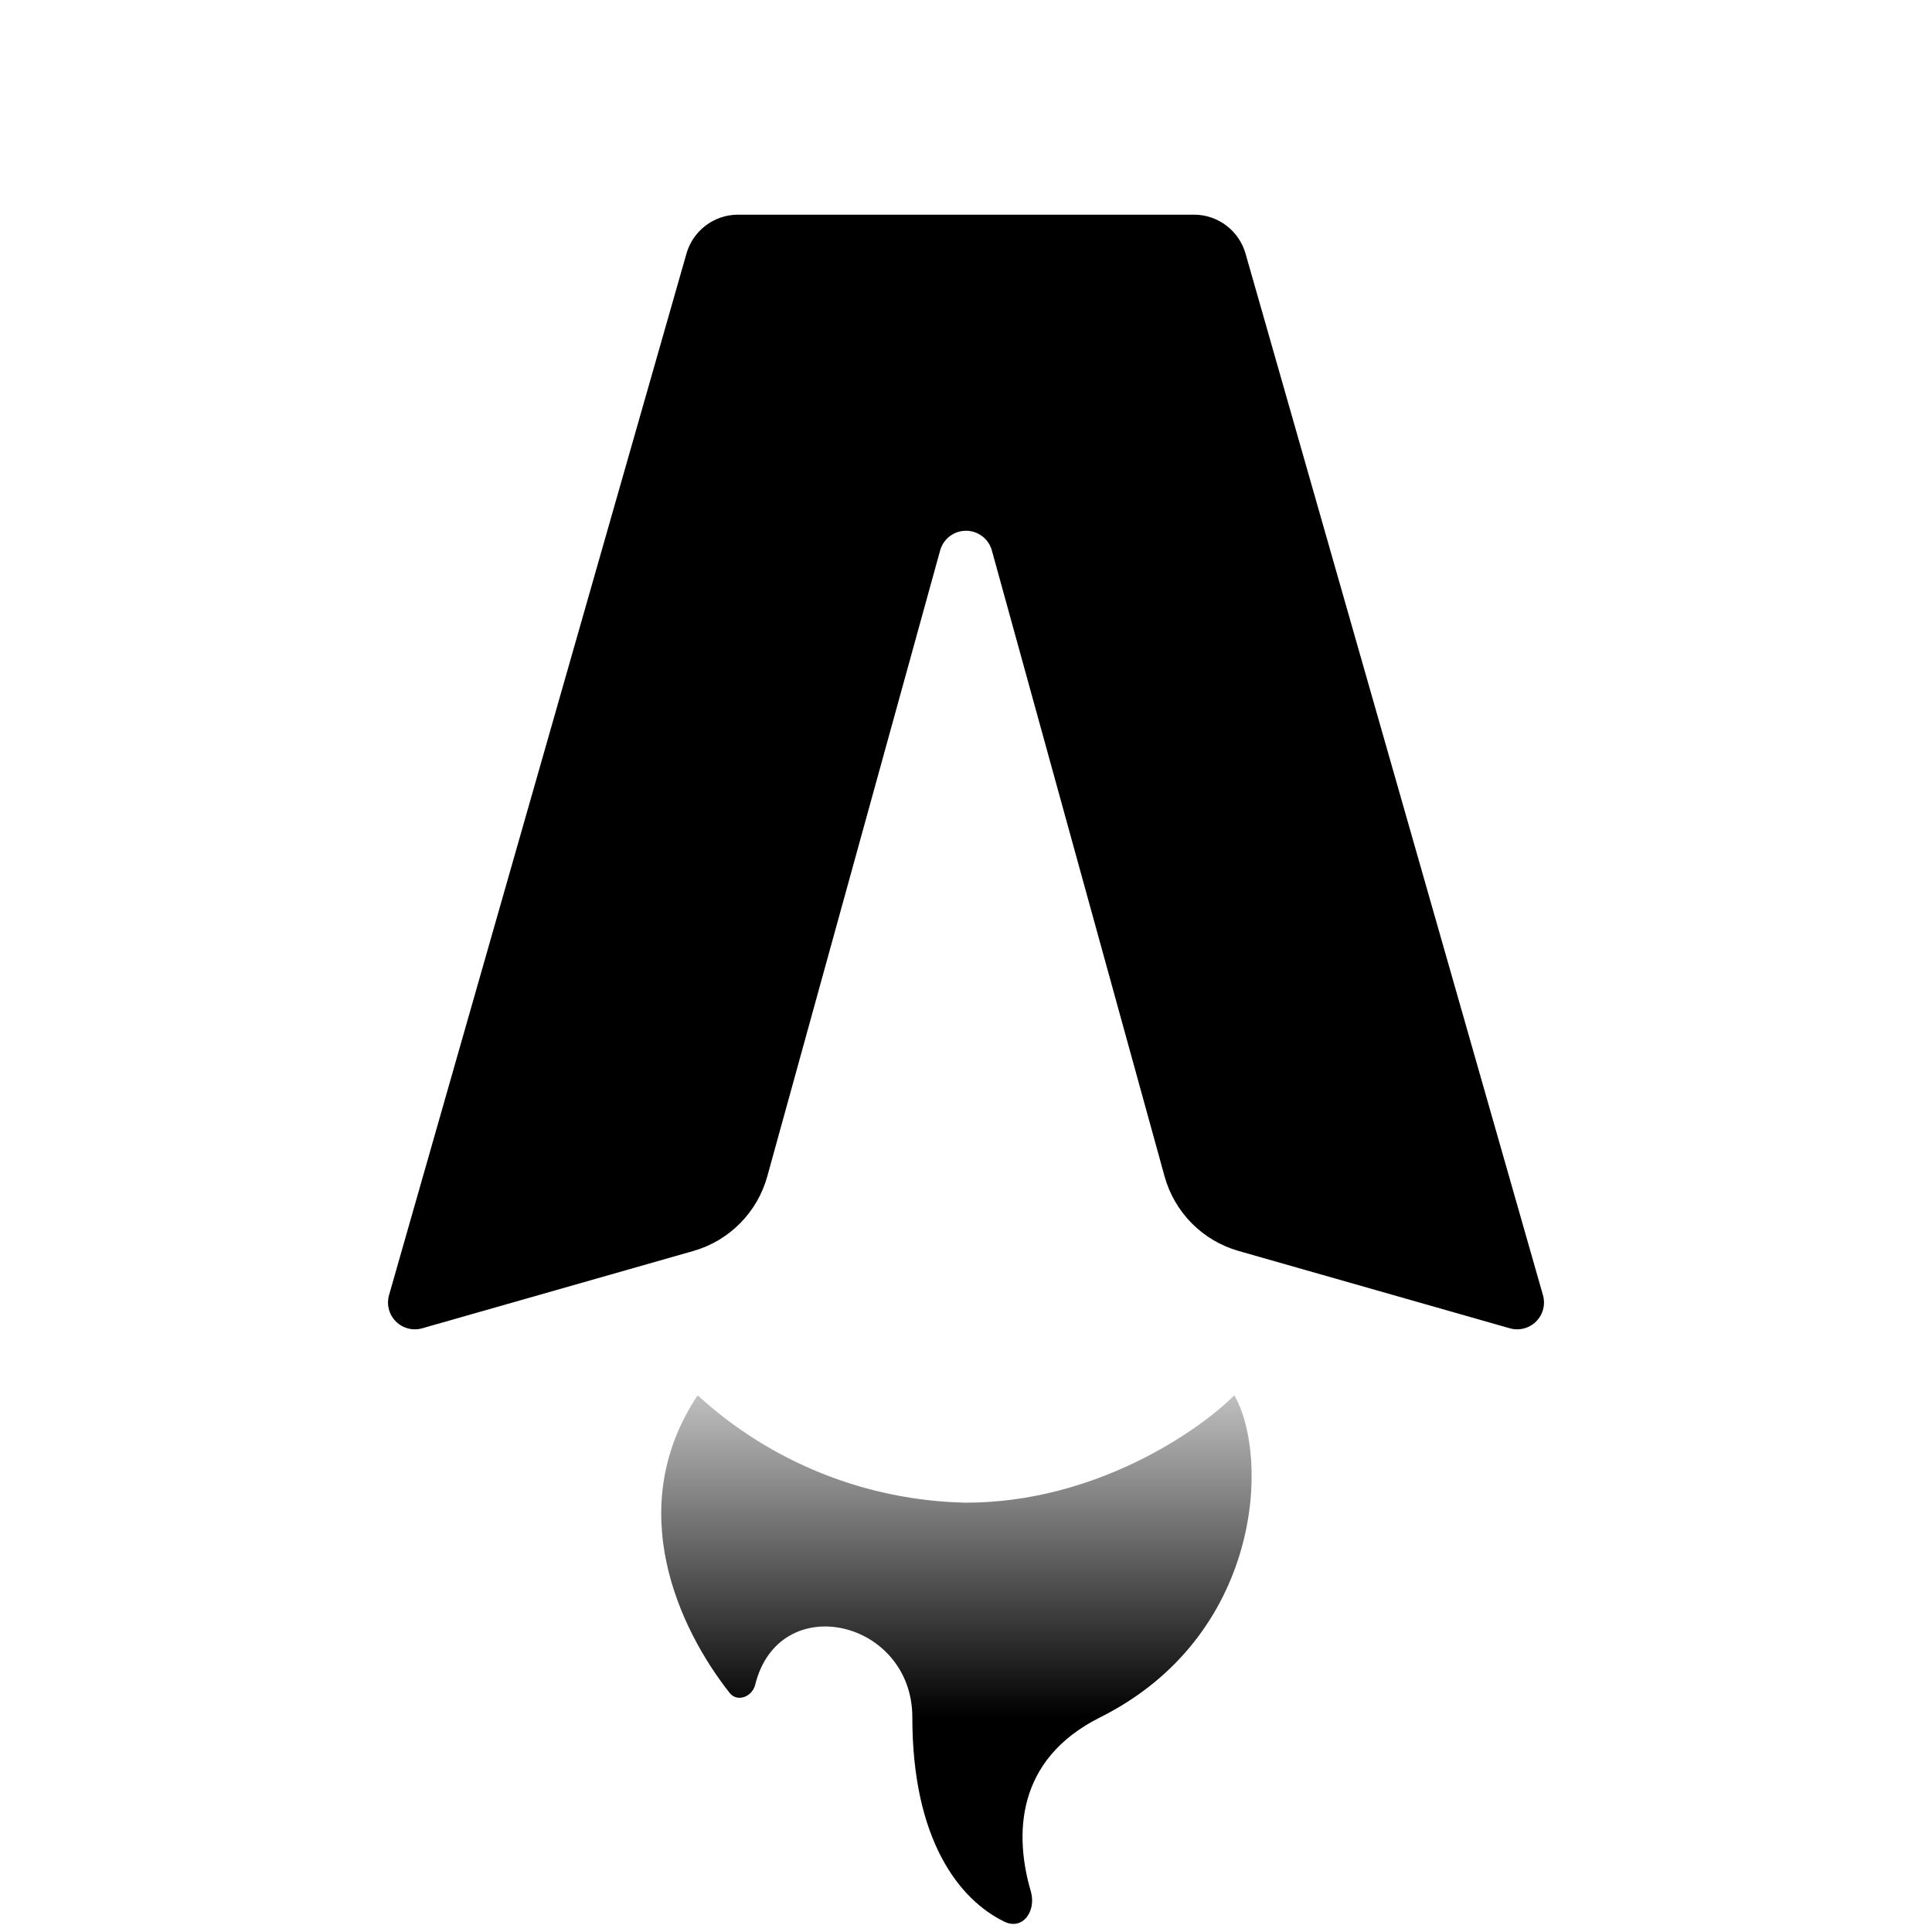
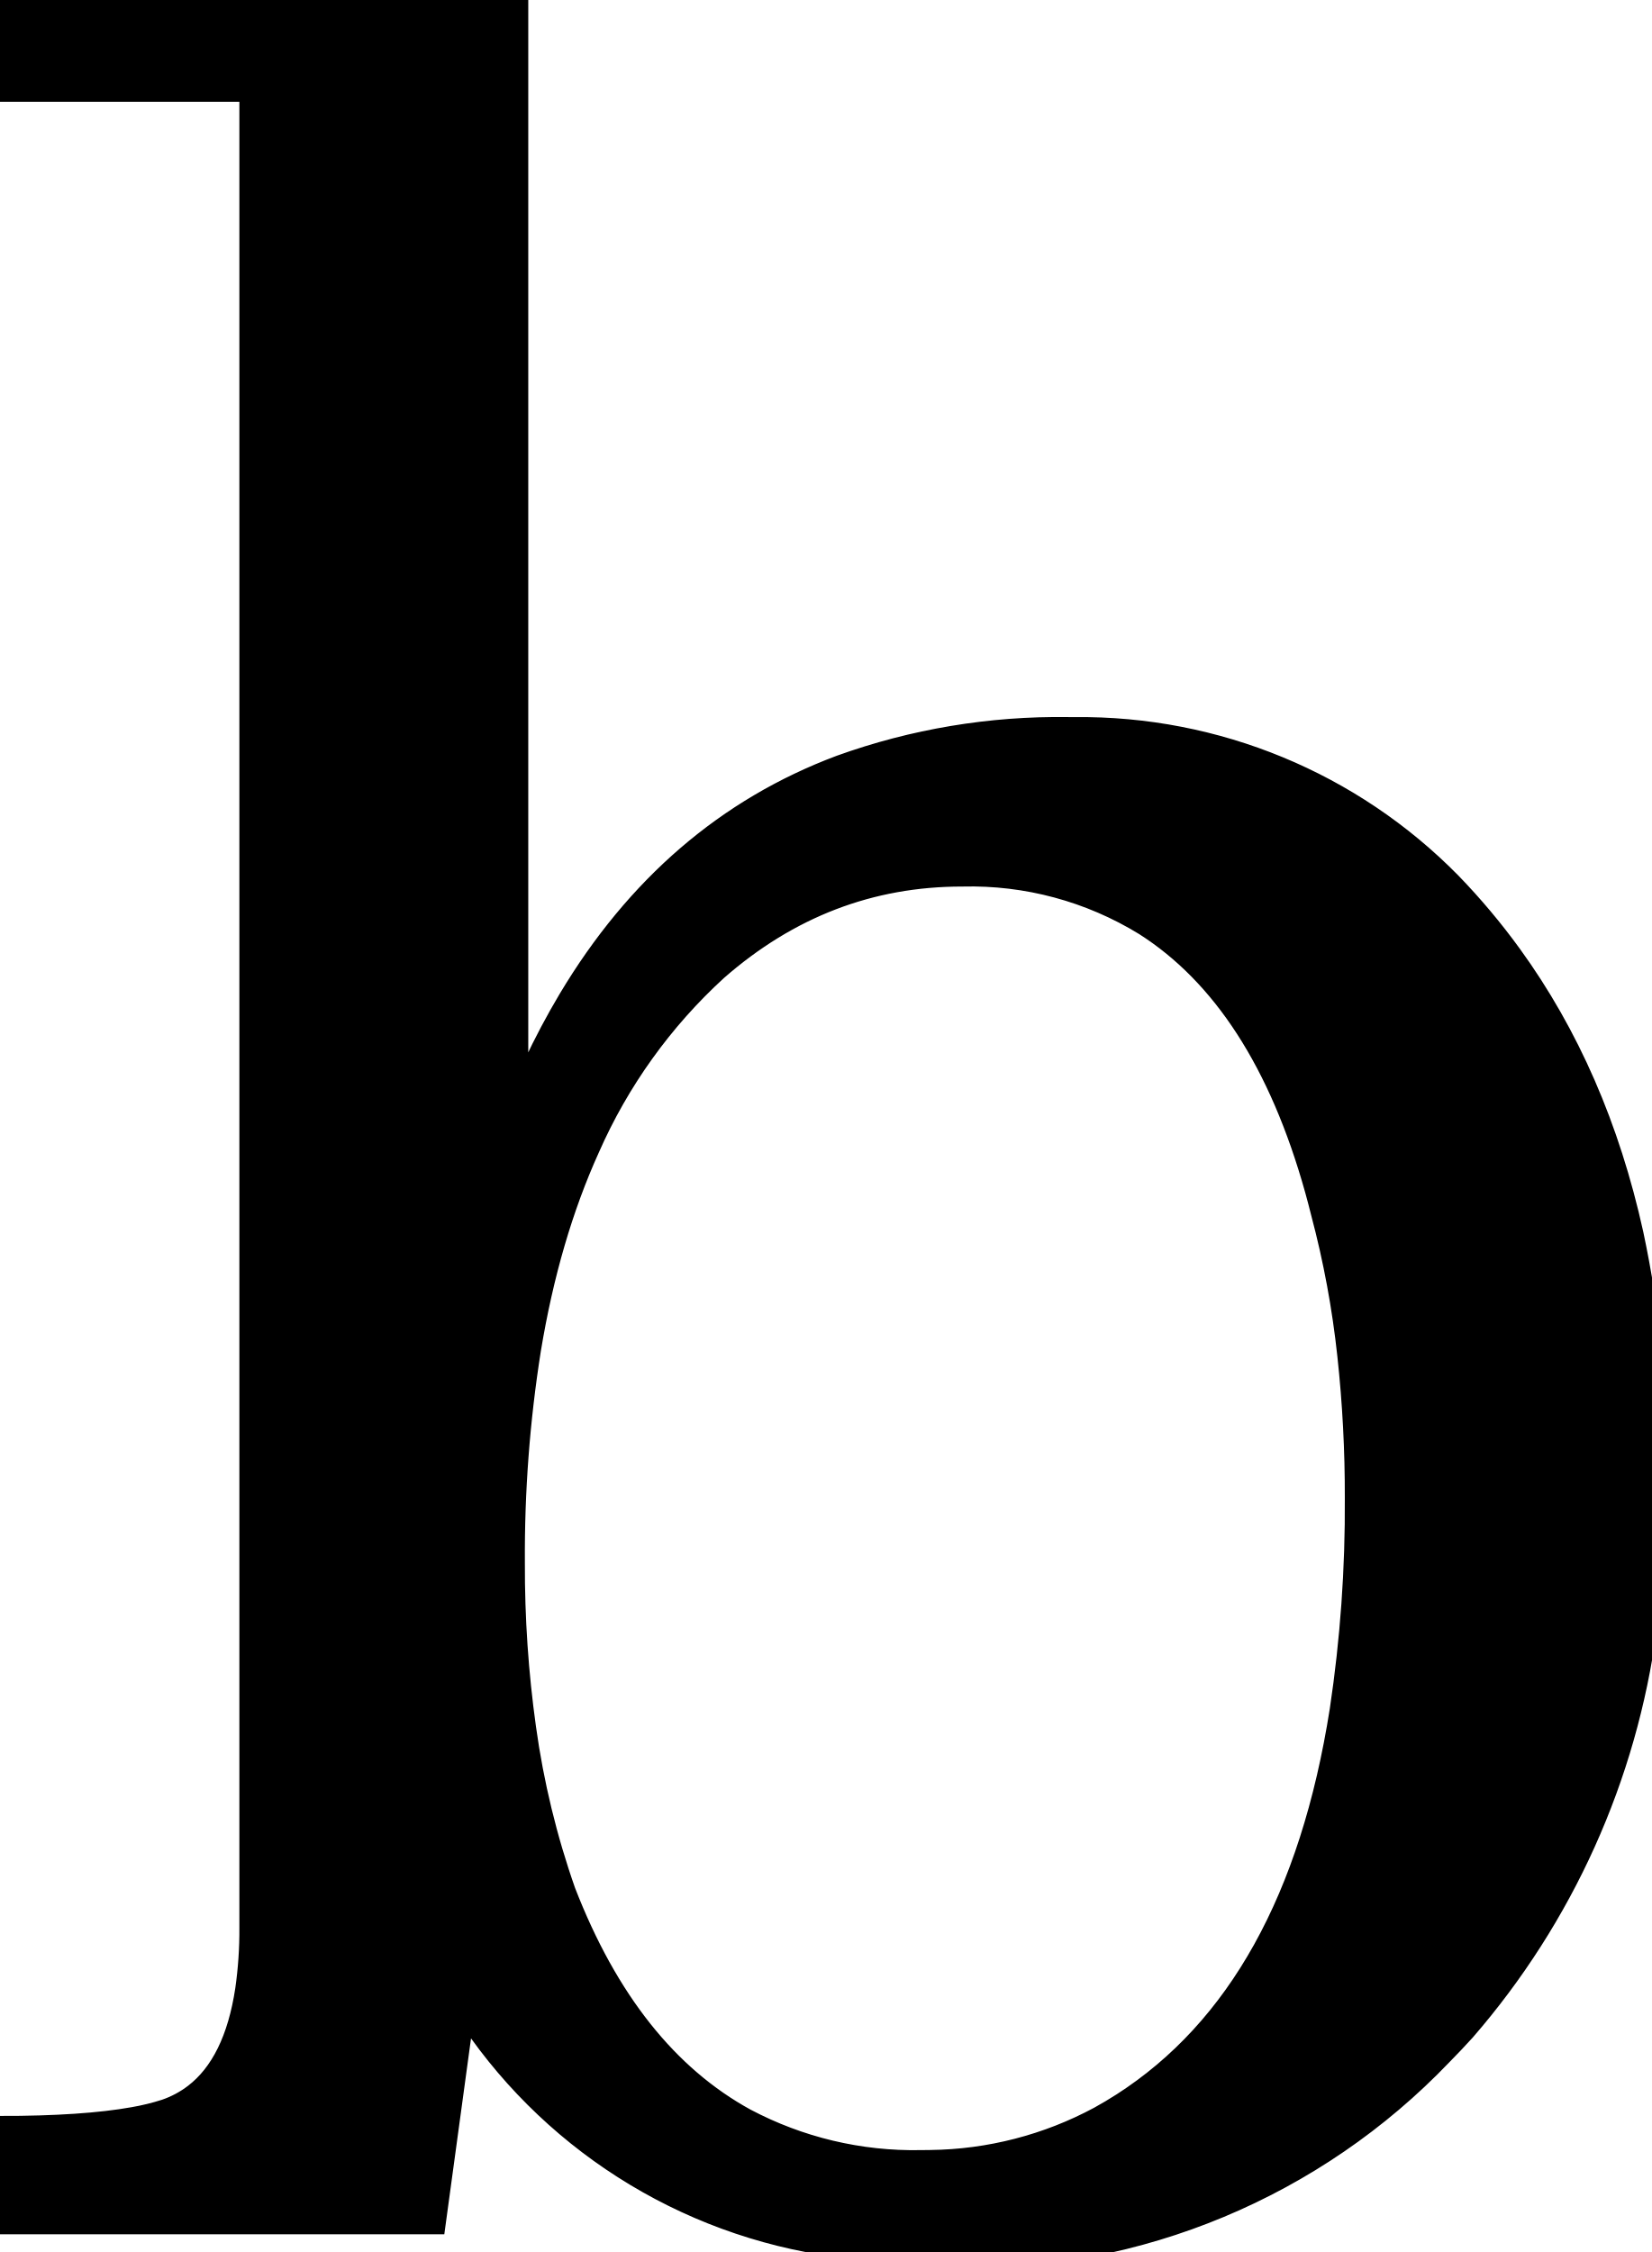
- <svg xmlns="http://www.w3.org/2000/svg" fill="none" viewBox="0 0 36 36">
-   <path fill="#000" d="M22.25 4h-8.5a1 1 0 0 0-.96.73l-5.54 19.4a.5.5 0 0 0 .62.62l5.05-1.44a2 2 0 0 0 1.38-1.4l3.22-11.66a.5.5 0 0 1 .96 0l3.22 11.67a2 2 0 0 0 1.38 1.39l5.05 1.44a.5.5 0 0 0 .62-.62l-5.54-19.4a1 1 0 0 0-.96-.73Z" />
-   <path fill="url(#gradient)" d="M18 28a7.63 7.63 0 0 1-5-2c-1.4 2.1-.35 4.35.6 5.55.14.17.41.07.47-.15.44-1.8 2.93-1.22 2.93.6 0 2.28.87 3.4 1.72 3.81.34.16.59-.2.49-.56-.31-1.05-.29-2.46 1.29-3.25 3-1.5 3.17-4.83 2.5-6-.67.67-2.6 2-5 2Z" />
-   <defs>
-     <linearGradient id="gradient" x1="16" x2="16" y1="32" y2="24" gradientUnits="userSpaceOnUse">
-       <stop stop-color="#000" />
-       <stop offset="1" stop-color="#000" stop-opacity="0" />
-     </linearGradient>
-   </defs>
+ <svg xmlns="http://www.w3.org/2000/svg" width="47.267" height="64.456" viewBox="0 0 47.267 64.456">
+   <g id="svgGroup" stroke-linecap="round" fill-rule="evenodd" font-size="9pt" stroke="#000" stroke-width="0.25mm" fill="#000" style="stroke:#000;stroke-width:0.25mm;fill:#000">
+     <path d="M 14.648 32.324 L 14.648 0 L 0 0 L 0 2.441 L 7.324 2.441 L 7.324 55.176 A 12.133 12.133 0 0 1 7.203 56.968 Q 6.876 59.146 5.671 60.073 A 3.109 3.109 0 0 1 4.785 60.547 A 6.814 6.814 0 0 1 3.845 60.777 Q 2.412 61.035 0 61.035 L 0 63.477 L 12.305 63.477 L 13.184 57.031 A 14.903 14.903 0 0 0 23.574 64.069 A 20.562 20.562 0 0 0 25.879 64.355 A 12.912 12.912 0 0 0 26.772 64.437 A 10.44 10.44 0 0 0 27.344 64.453 A 18.662 18.662 0 0 0 41.148 58.693 A 23.228 23.228 0 0 0 41.797 58.008 A 21.85 21.85 0 0 0 46.955 46.56 A 29.765 29.765 0 0 0 47.266 42.188 A 31.71 31.71 0 0 0 46.573 35.356 Q 45.572 30.815 43.121 27.434 A 18.793 18.793 0 0 0 41.406 25.391 A 14.697 14.697 0 0 0 30.767 20.997 A 18.768 18.768 0 0 0 30.566 20.996 A 18.287 18.287 0 0 0 24.109 22.076 Q 19.303 23.878 16.428 28.683 A 21.278 21.278 0 0 0 15.43 30.566 A 10.666 10.666 0 0 0 14.786 31.94 A 9.476 9.476 0 0 0 14.648 32.324 Z M 32.854 26.333 A 9.691 9.691 0 0 0 27.539 24.902 Q 23.535 24.902 20.41 27.637 A 15.361 15.361 0 0 0 16.709 32.793 Q 15.551 35.348 15.014 38.597 A 37.697 37.697 0 0 0 14.551 44.727 A 33.445 33.445 0 0 0 14.873 49.483 A 24.263 24.263 0 0 0 16.016 54.199 Q 17.849 58.929 21.257 60.796 A 10.468 10.468 0 0 0 26.367 62.012 A 12.485 12.485 0 0 0 26.632 62.009 A 10.63 10.63 0 0 0 31.543 60.742 A 11.778 11.778 0 0 0 32.218 60.34 Q 37.251 57.102 38.53 48.974 A 39.42 39.42 0 0 0 38.965 42.871 A 37.165 37.165 0 0 0 38.75 38.783 A 27.282 27.282 0 0 0 37.988 34.668 A 25.032 25.032 0 0 0 37.816 34.014 Q 36.281 28.513 32.854 26.333 Z" vector-effect="non-scaling-stroke" />
+   </g>
  <style>
    @media (prefers-color-scheme:dark){:root{filter:invert(100%)}}
  </style>
</svg>
